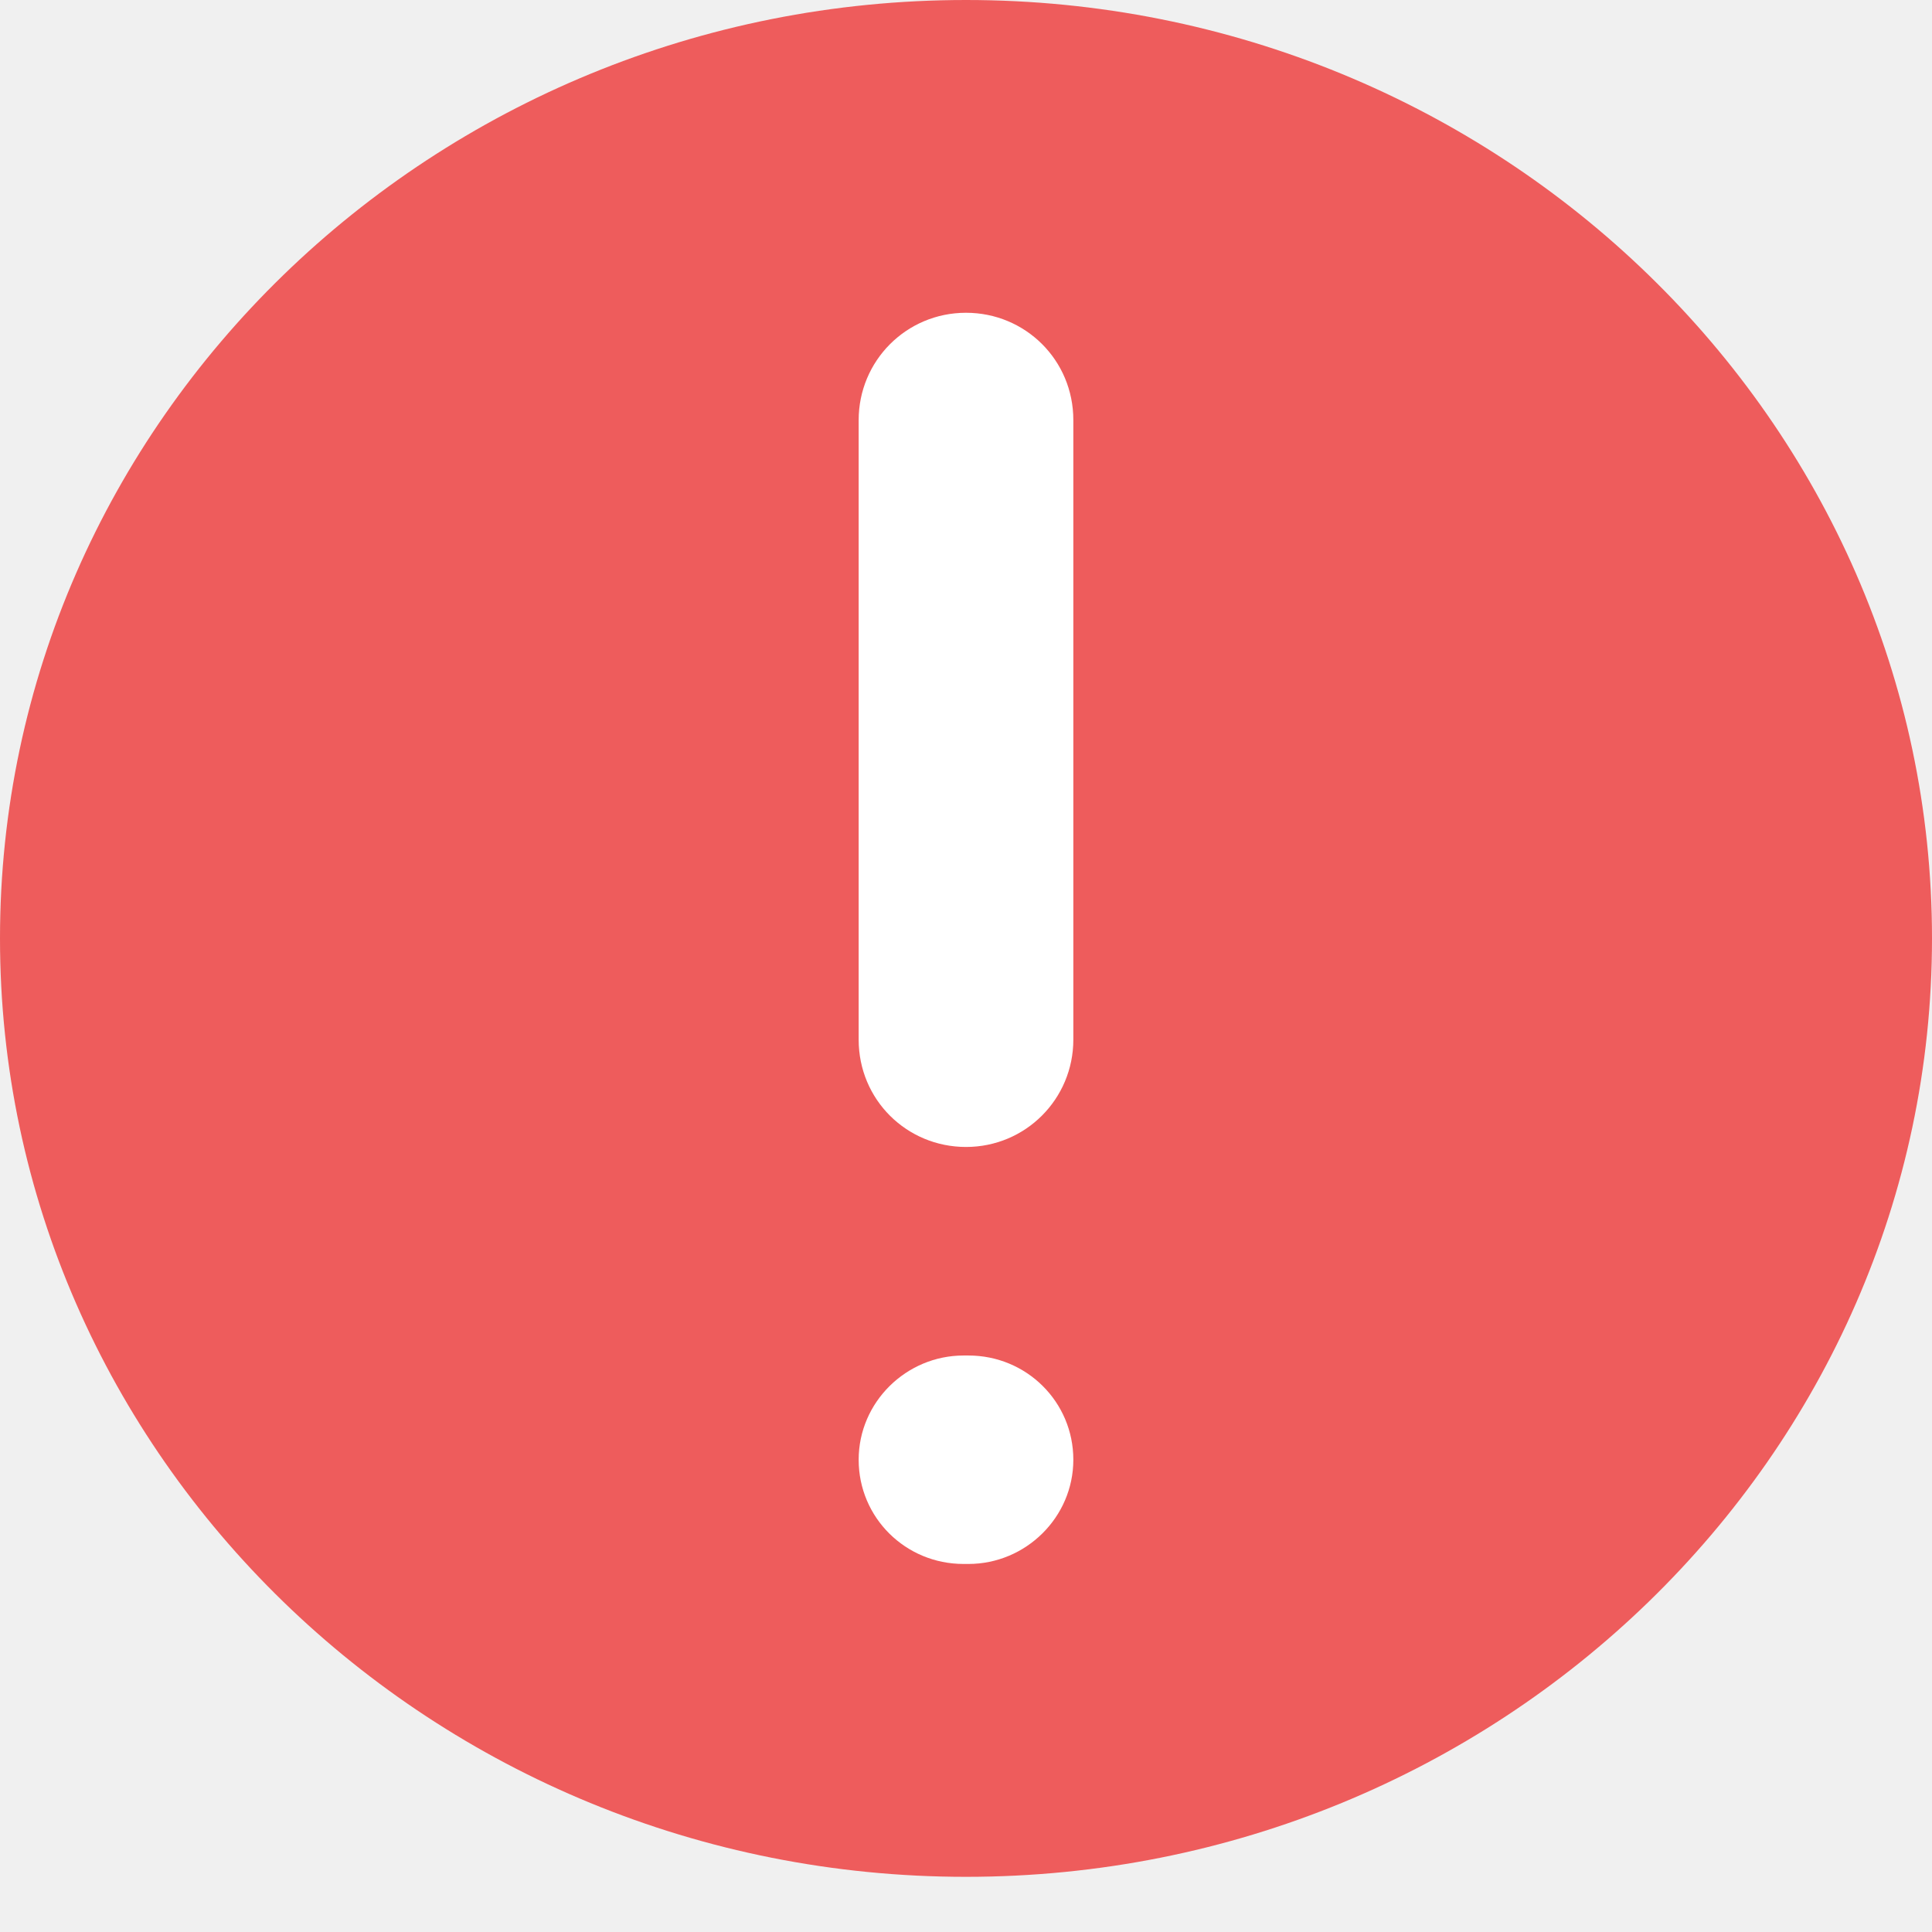
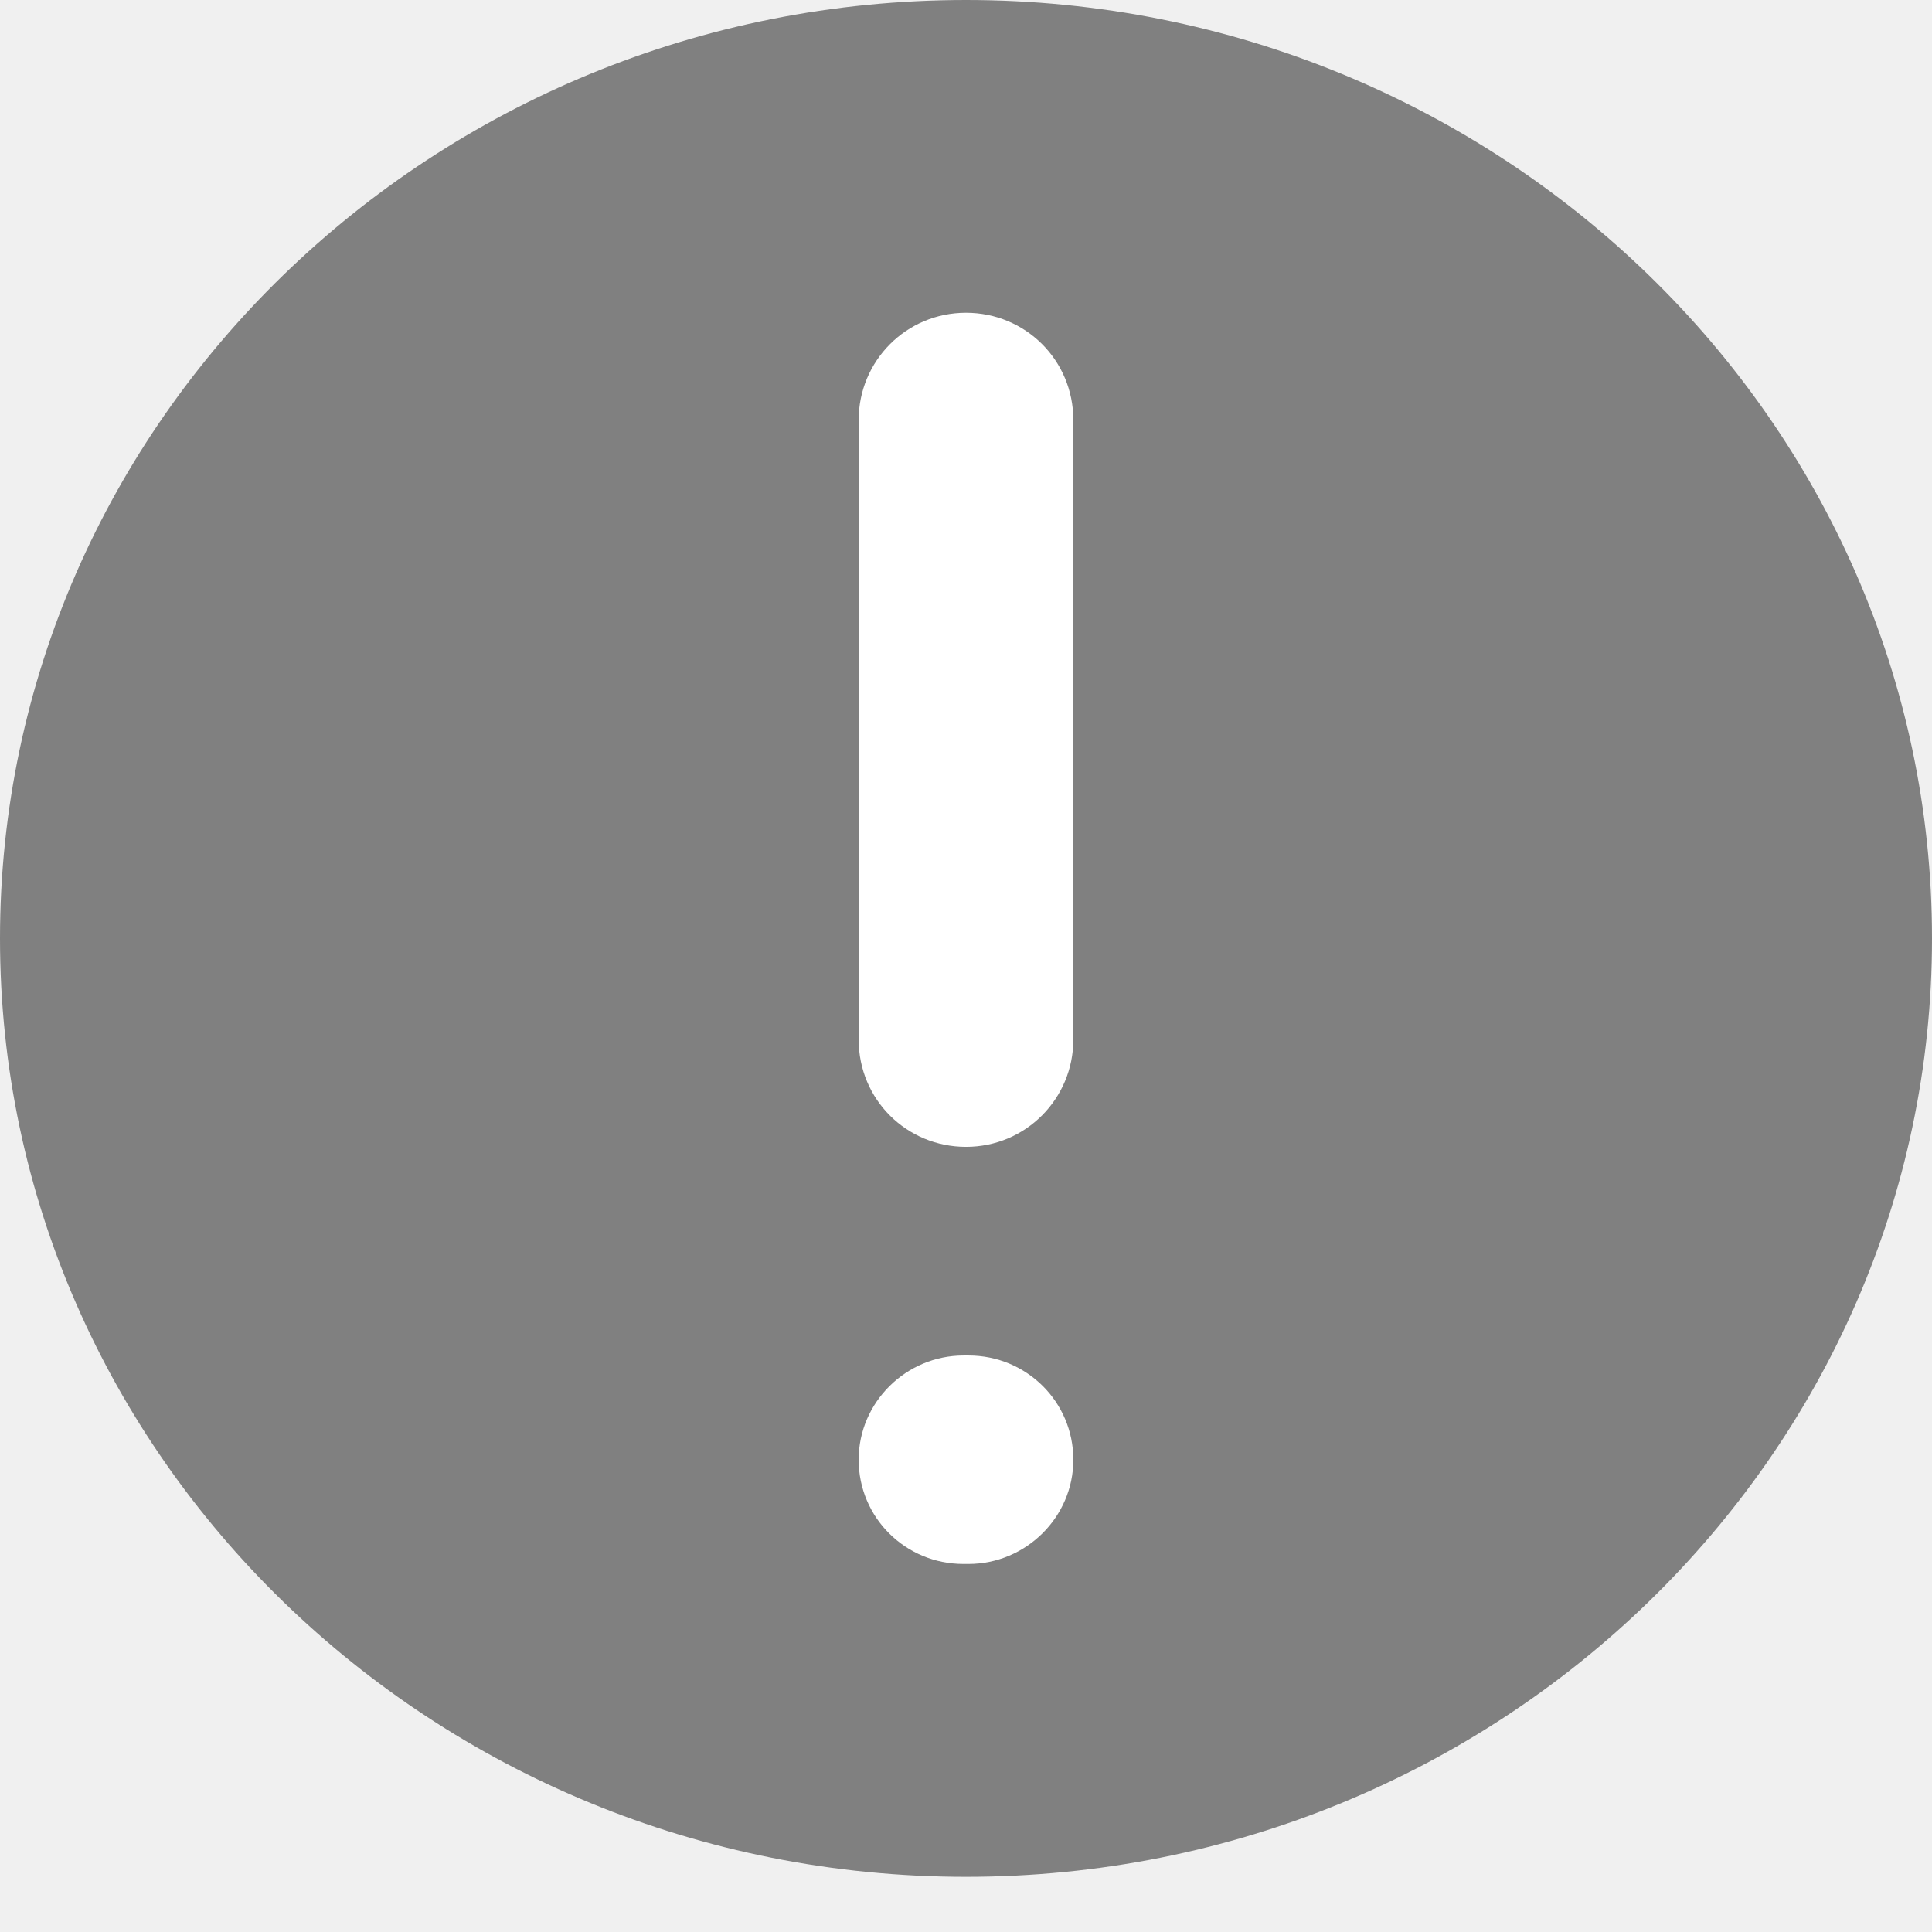
- <svg xmlns="http://www.w3.org/2000/svg" width="18px" height="18px" viewBox="0 0 18 18" version="1.1">
-   <defs>
-     <linearGradient x1="50%" y1="0%" x2="50%" y2="100%" id="linearGradient-1">
-       <stop stop-color="#FFFFFF" offset="0%" />
-       <stop stop-color="#000000" offset="100%" />
-     </linearGradient>
-   </defs>
-   <g id="13.0-Iconography" stroke="none" stroke-width="1" fill="none" fill-rule="evenodd">
-     <g id="13.1-Icons" transform="translate(-104, -701)">
-       <g id="State-Icons" transform="translate(104, 412)">
-         <g id="Feedback" transform="translate(0, 130)">
-           <g id="Icon/fail-Copy-2" transform="translate(0, 159)">
-             <path d="M9,0 C4.037,0 0,3.922 0,8.743 C0,13.564 4.037,17.486 9,17.486 C13.963,17.486 18,13.564 18,8.743 C18,3.922 13.963,0 9,0" id="Path-Copy-2" fill="#EE5C5C" />
-             <path d="M8,3.914 C8,3.362 8.444,2.914 9,2.914 C9.552,2.914 10,3.354 10,3.914 L10,9.686 C10,10.238 9.556,10.686 9,10.686 C8.448,10.686 8,10.246 8,9.686 L8,3.914 Z M8,13.6 C8,13.063 8.444,12.629 8.977,12.629 L9.023,12.629 C9.563,12.629 10,13.06 10,13.6 C10,14.137 9.556,14.571 9.023,14.571 L8.977,14.571 C8.437,14.571 8,14.14 8,13.6 Z" id="Rectangle-6-Copy-2" fill="#FFFFFF" />
-           </g>
-         </g>
-       </g>
-     </g>
-   </g>
+ <svg xmlns="http://www.w3.org/2000/svg" width="18px" height="18px" viewBox="0 0 18 18" version="1.1" class="status failed">
+   <style>
+     /* Style applied when viewed unembedded. */
+     svg:root .circle { fill: gray; }
+     svg:root .icon { fill: white; }
+   </style>
+   <path class="circle" d="M 9,0 C 4.037,0 0,3.922 0,8.743 c 0,4.821 4.037,8.743 9,8.743 4.963,0 9,-3.922 9,-8.743 C 18,3.922 13.963,0 9,0" />
+   <path class="icon" d="M 8,3.914 C 8,3.362 8.444,2.914 9,2.914 c 0.552,0 1,0.44 1,1 l 0,5.771 c 0,0.552 -0.444,1 -1,1 -0.552,0 -1,-0.44 -1,-1 L 8,3.914 z M 8,13.6 c 0,-0.537 0.444,-0.971 0.977,-0.971 l 0.047,0 C 9.563,12.629 10,13.06 10,13.6 c 0,0.537 -0.444,0.971 -0.977,0.971 l -0.047,0 C 8.437,14.571 8,14.14 8,13.6 z" />
</svg>
